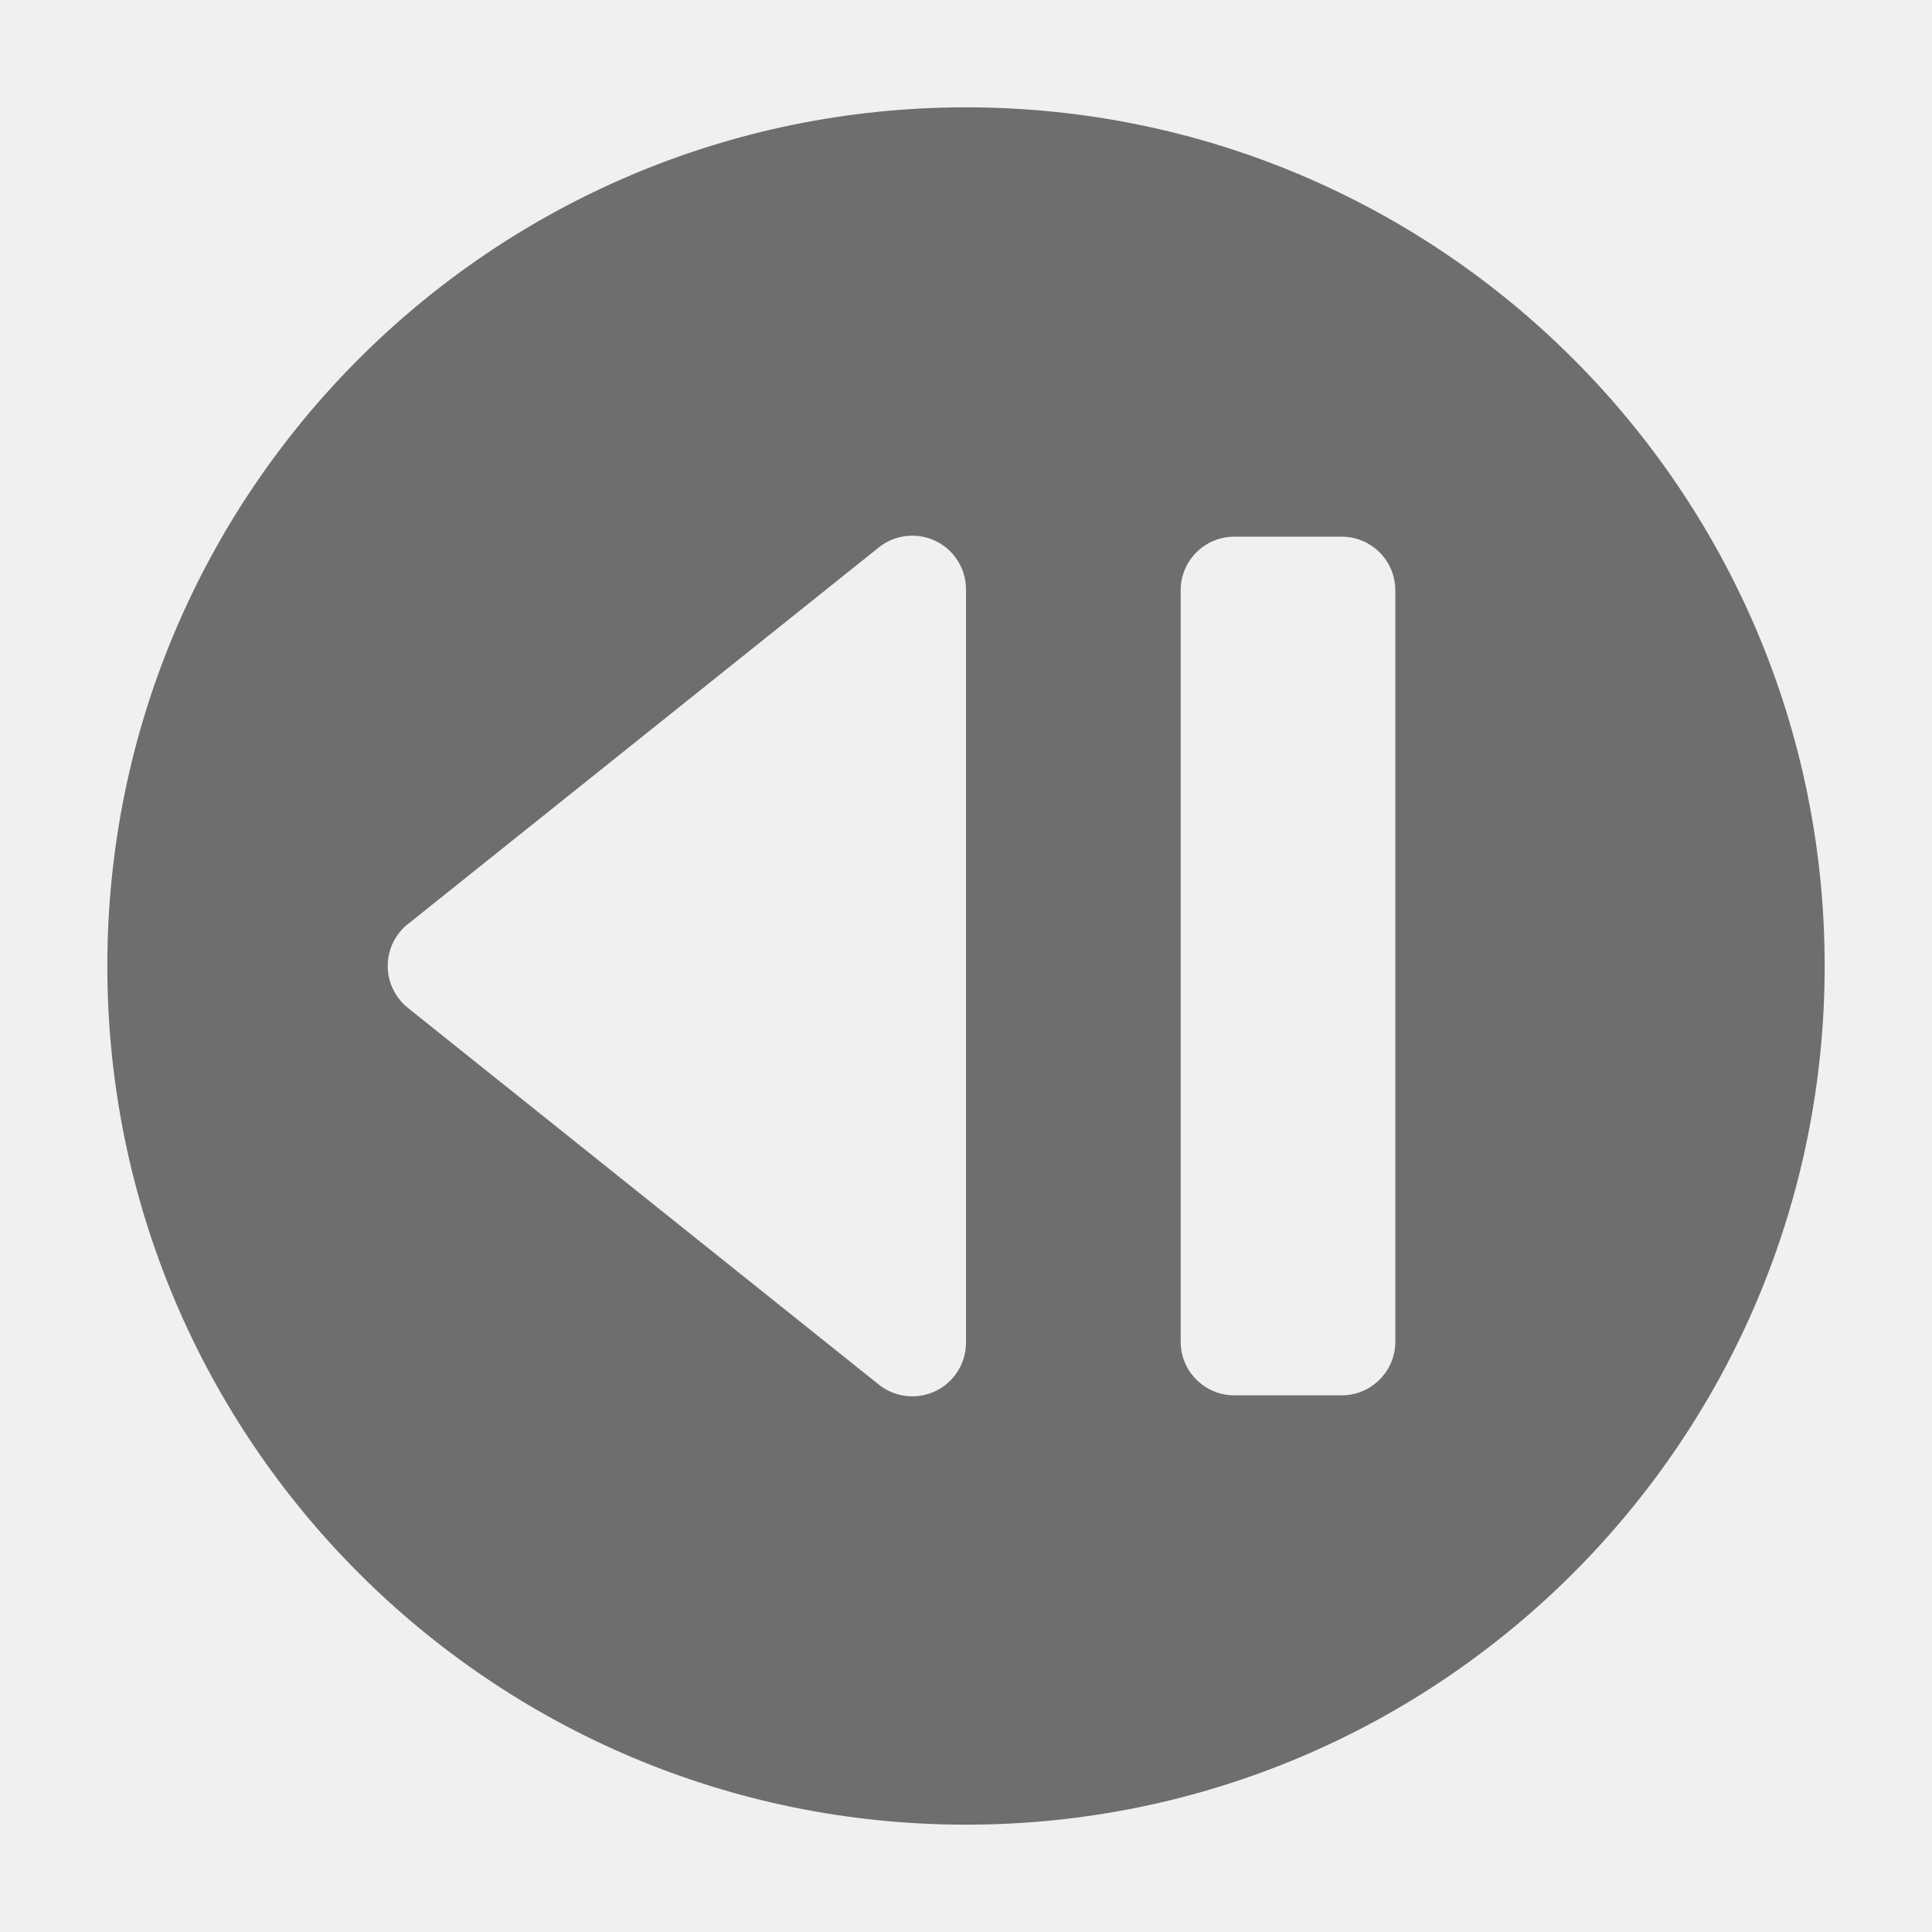
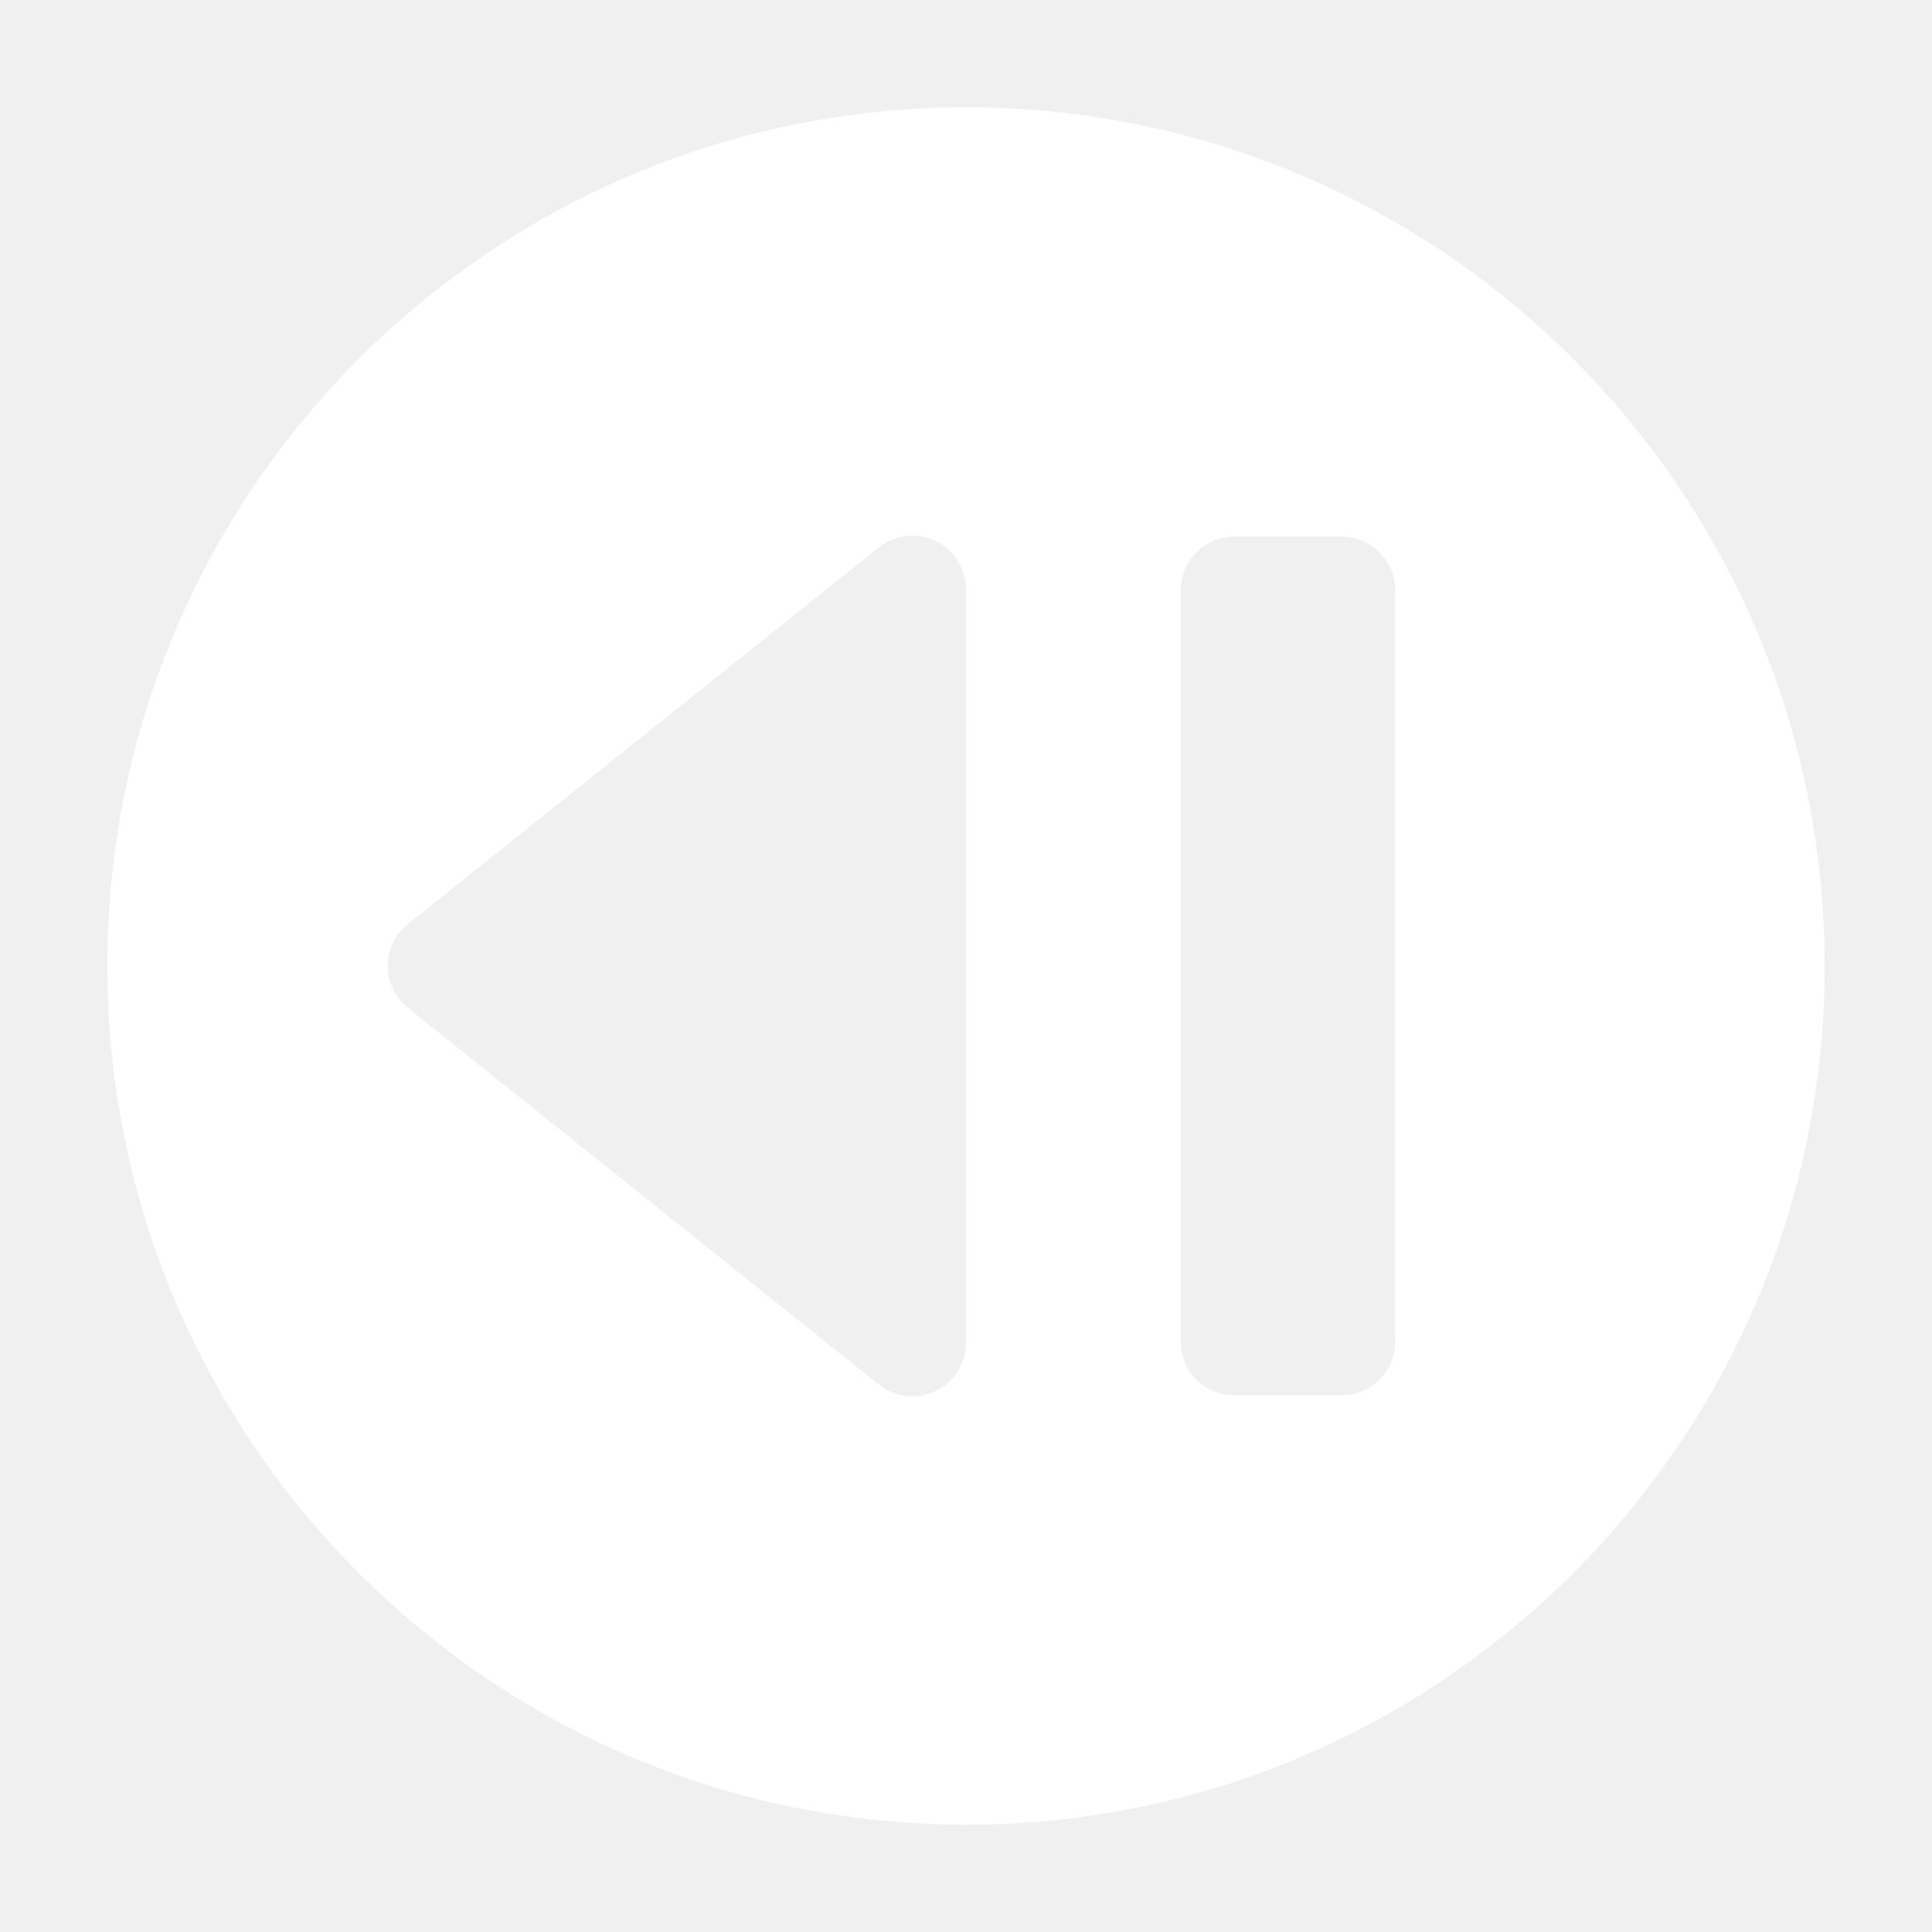
<svg xmlns="http://www.w3.org/2000/svg" height="18" viewBox="0 0 18 18" width="18">
  <defs>
    <style>
      .a {
-         fill: #6E6E6E;
+         fill: #fff;
      }
    </style>
  </defs>
  <rect id="Canvas" fill="#ff13dc" opacity="0" width="18" height="18" />
  <path class="a" d="M1,9A8,8,0,1,0,9,1,8,8,0,0,0,1,9ZM11,5.5a.5.5,0,0,1,.5-.5h1a.5.5,0,0,1,.5.5v7a.5.5,0,0,1-.5.5h-1a.5.5,0,0,1-.5-.5ZM3.8,8.61,8.188,5.1A.5.5,0,0,1,9,5.492v7.017a.5.5,0,0,1-.812.391L3.8,9.39a.5.5,0,0,1,0-.781Z" />
</svg>
